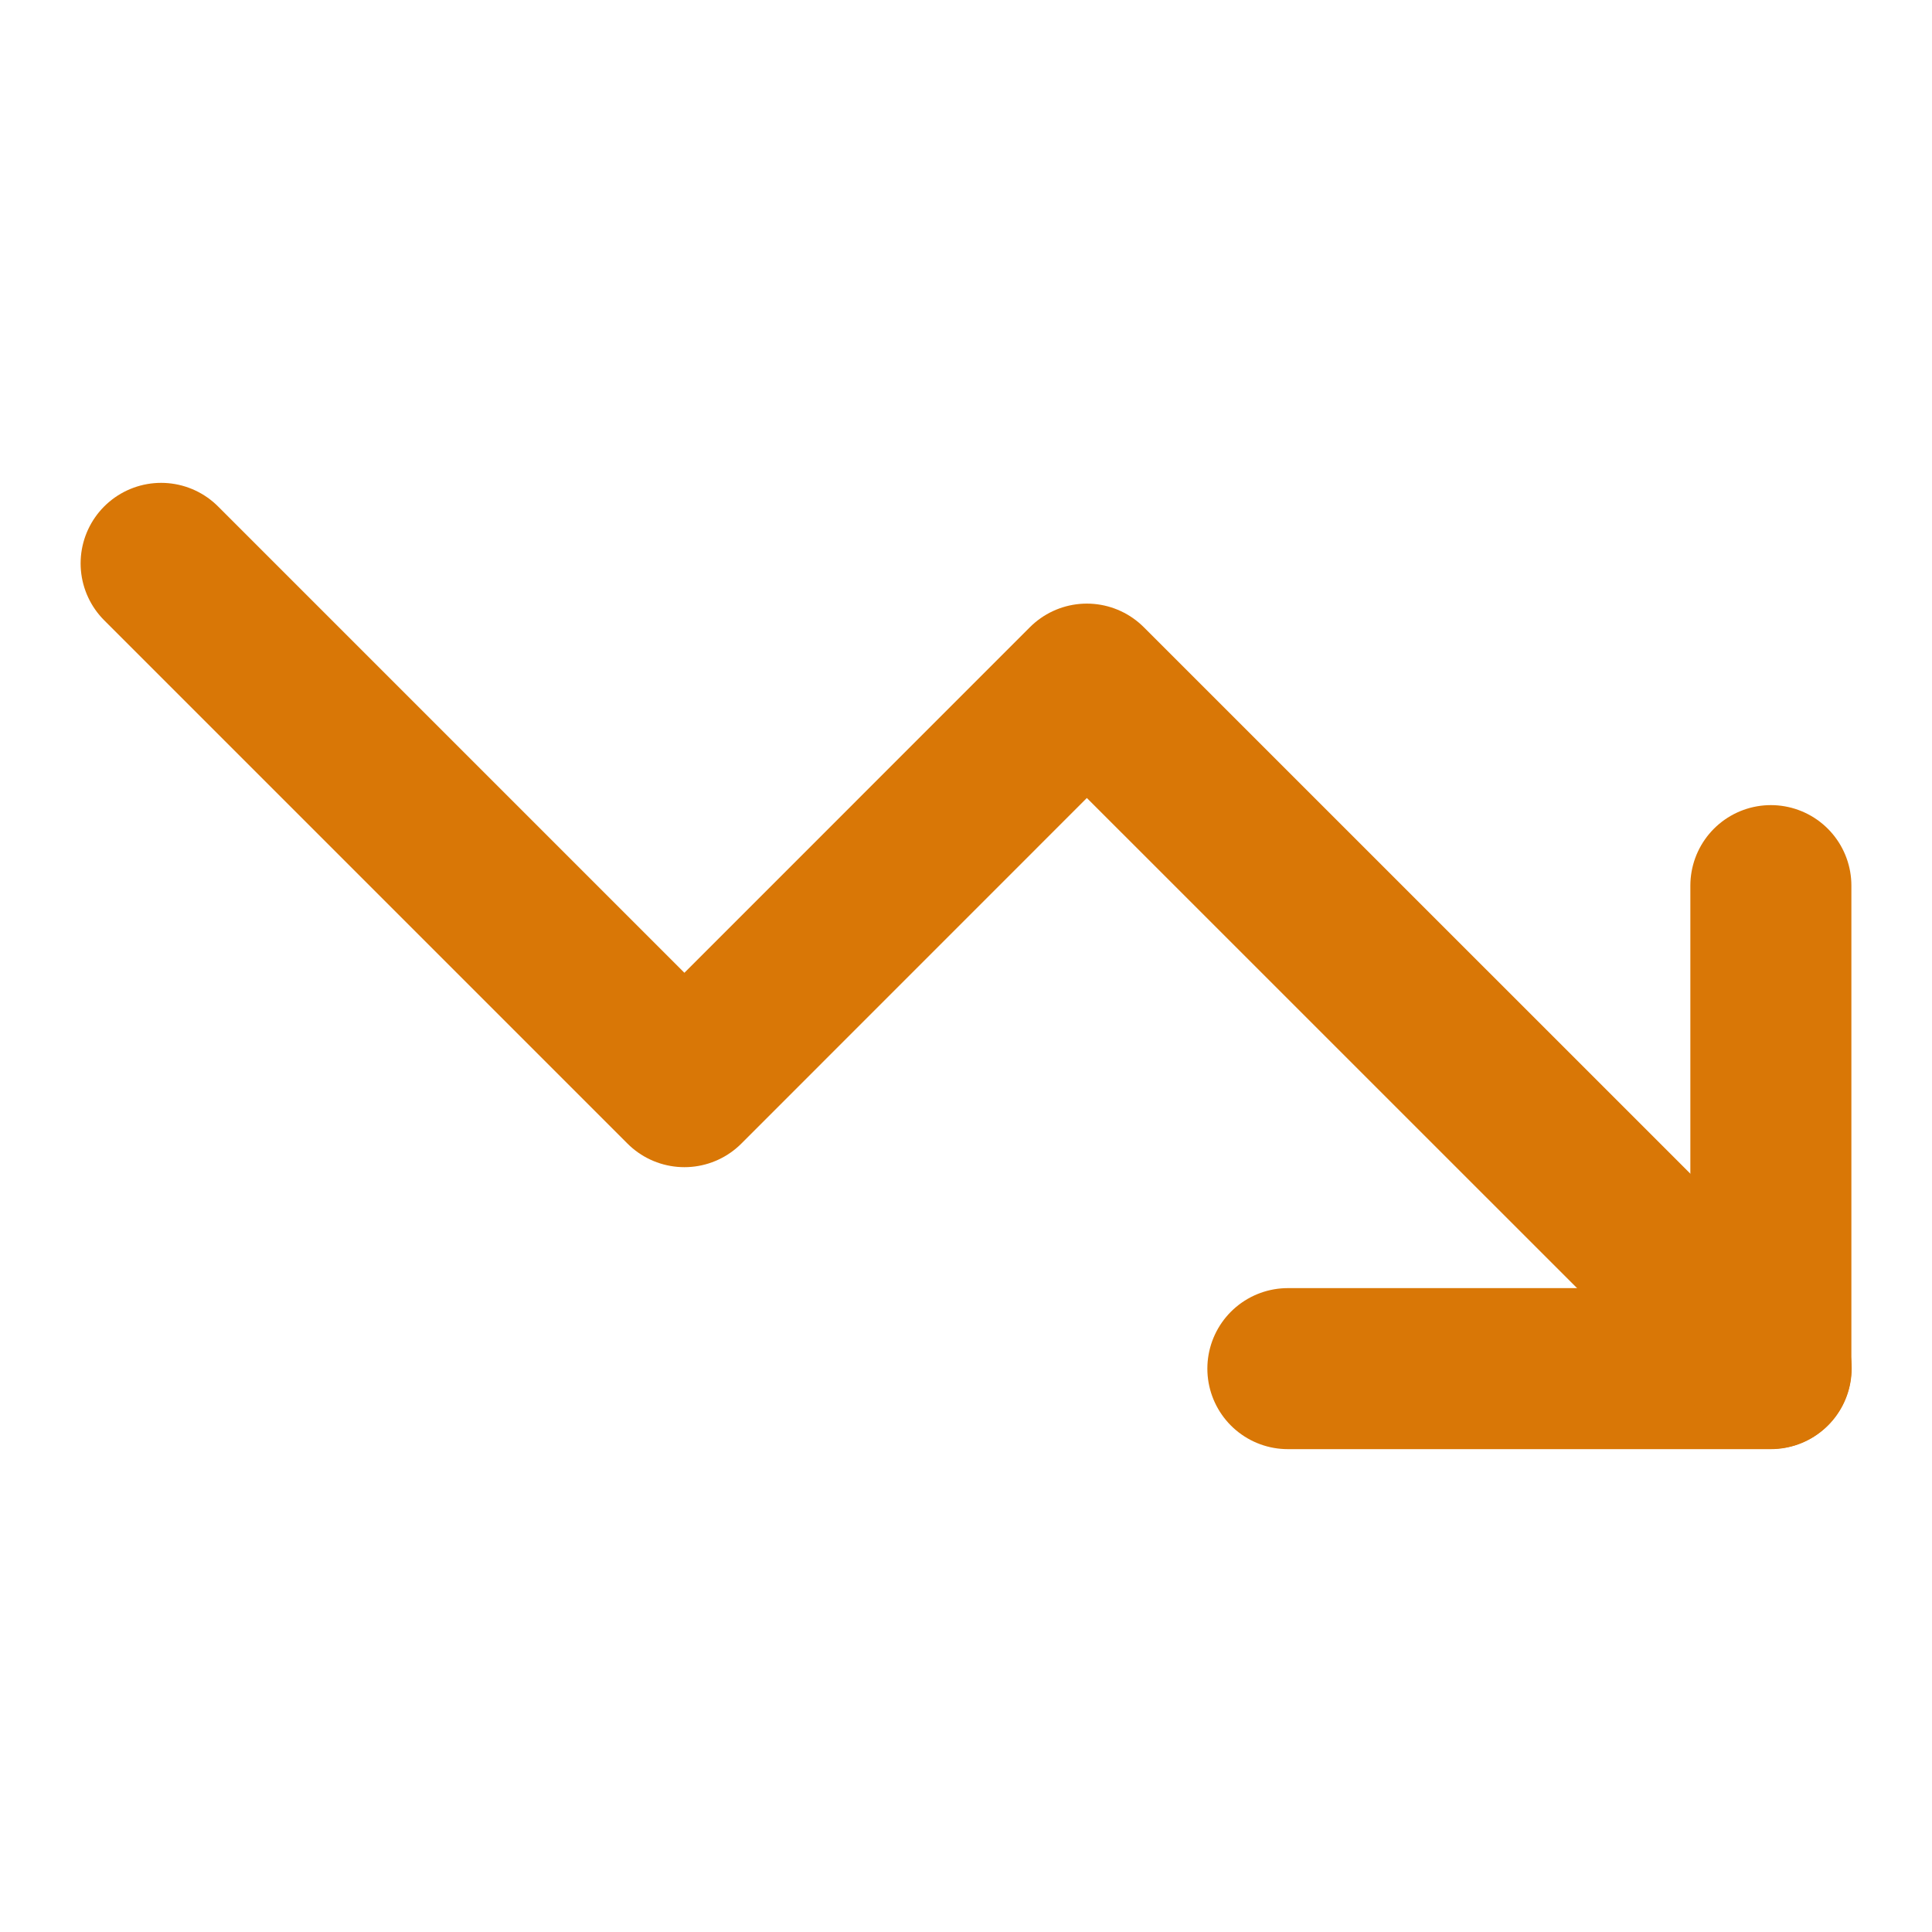
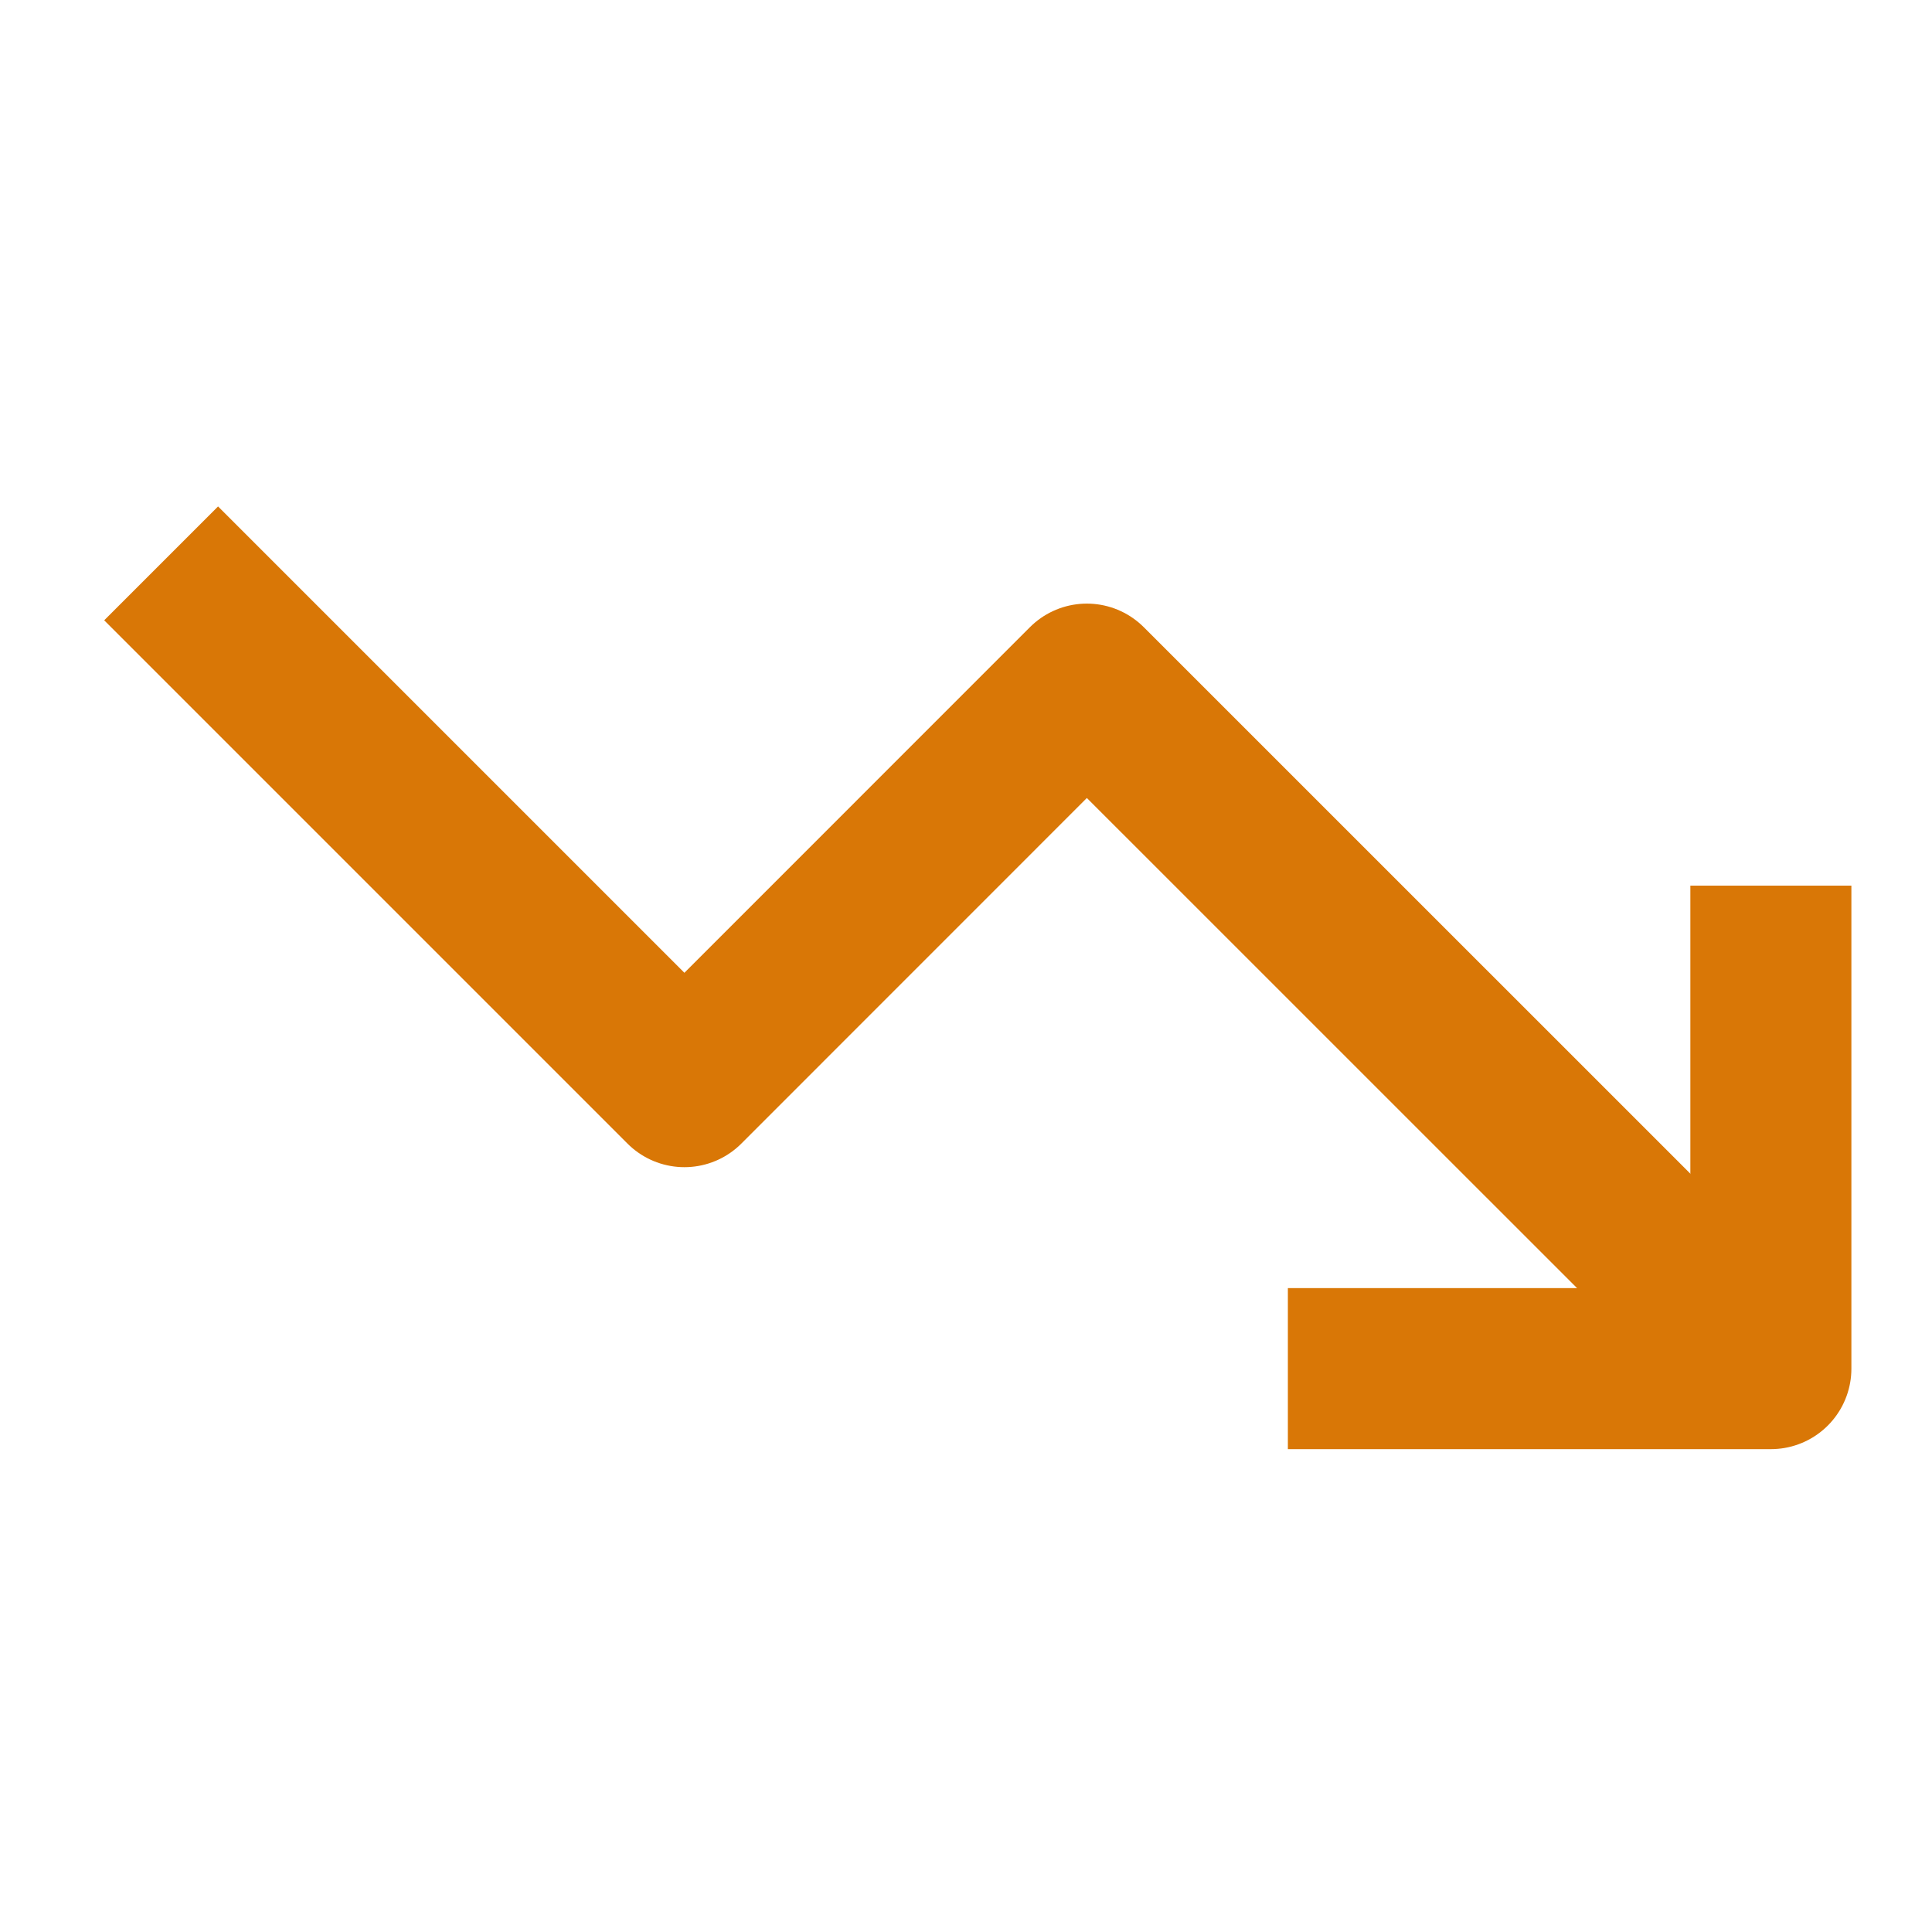
<svg xmlns="http://www.w3.org/2000/svg" width="20" height="20" viewBox="0 0 20 20" fill="none">
-   <path d="M13.332 14.168H18.332V9.168" stroke="#D97706" stroke-width="1.667" stroke-linecap="round" stroke-linejoin="round" />
-   <path d="M18.335 14.165L11.251 7.082L7.085 11.249L1.668 5.832" stroke="#D97706" stroke-width="1.667" stroke-linecap="round" stroke-linejoin="round" />
+   <path d="M13.332 14.168H18.332V9.168" stroke="#D97706" stroke-width="1.667" strokeLinecap="round" stroke-linejoin="round" />
+   <path d="M18.335 14.165L11.251 7.082L7.085 11.249L1.668 5.832" stroke="#D97706" stroke-width="1.667" strokeLinecap="round" stroke-linejoin="round" />
</svg>
